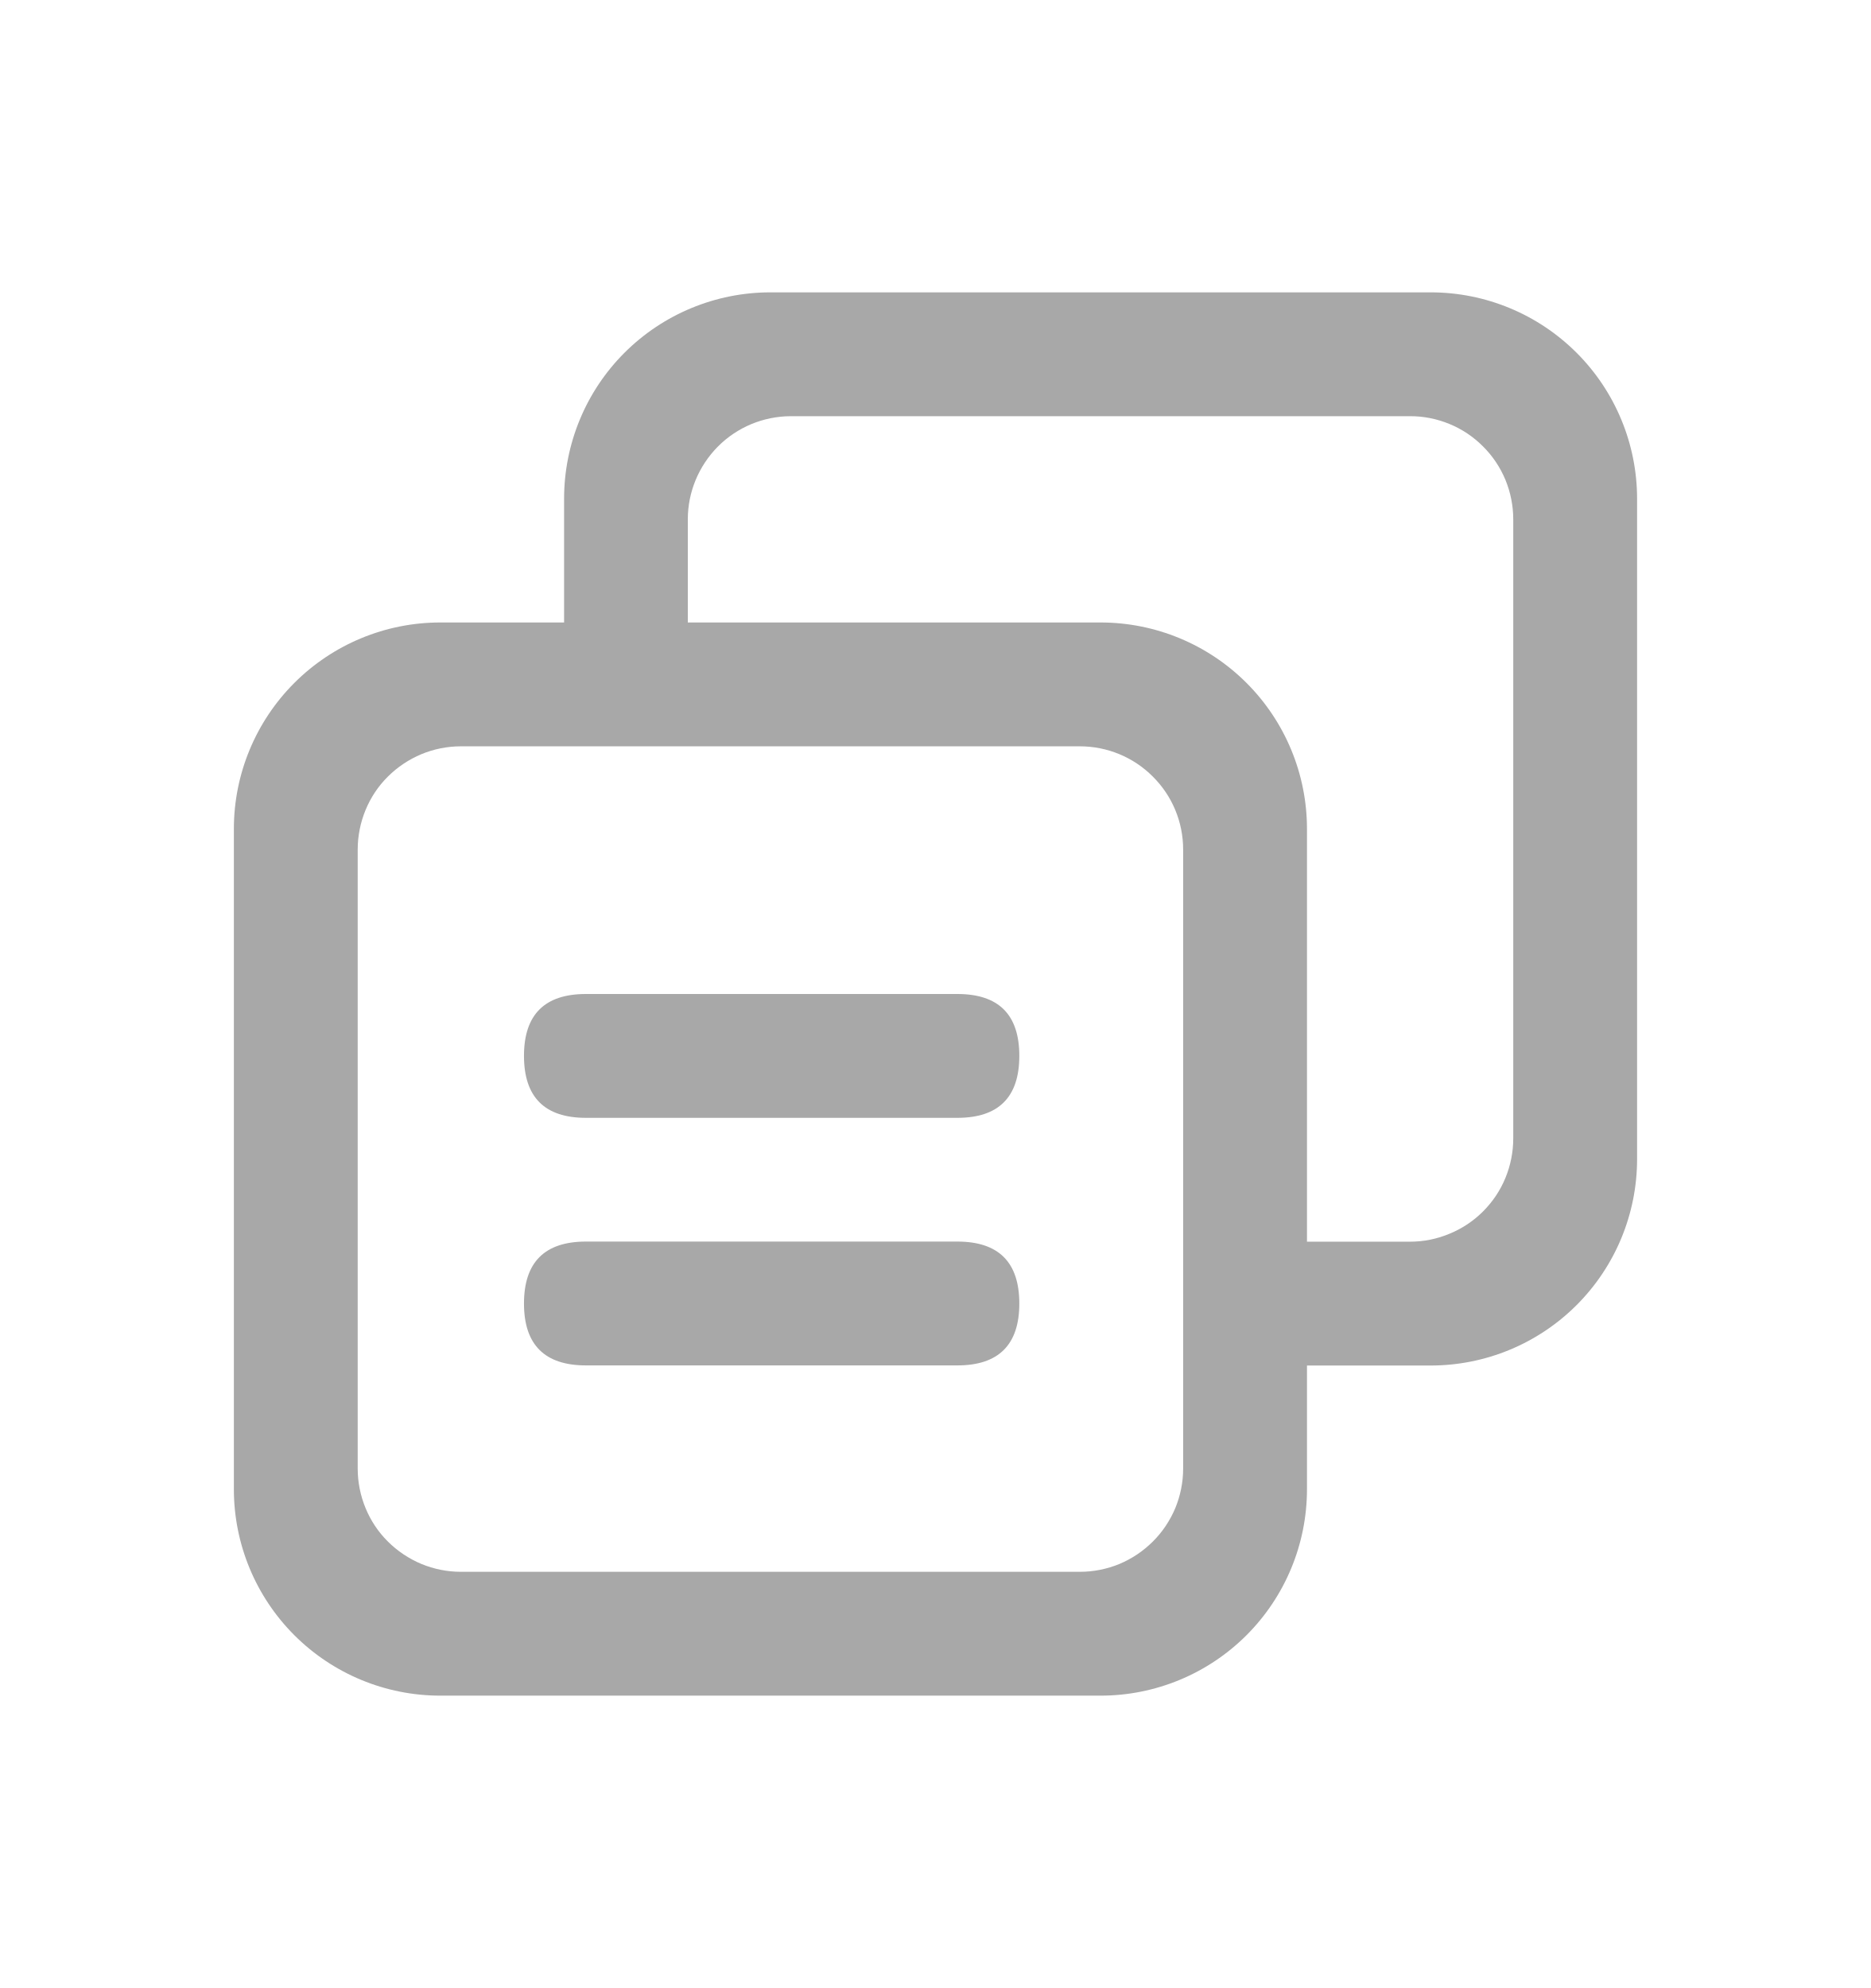
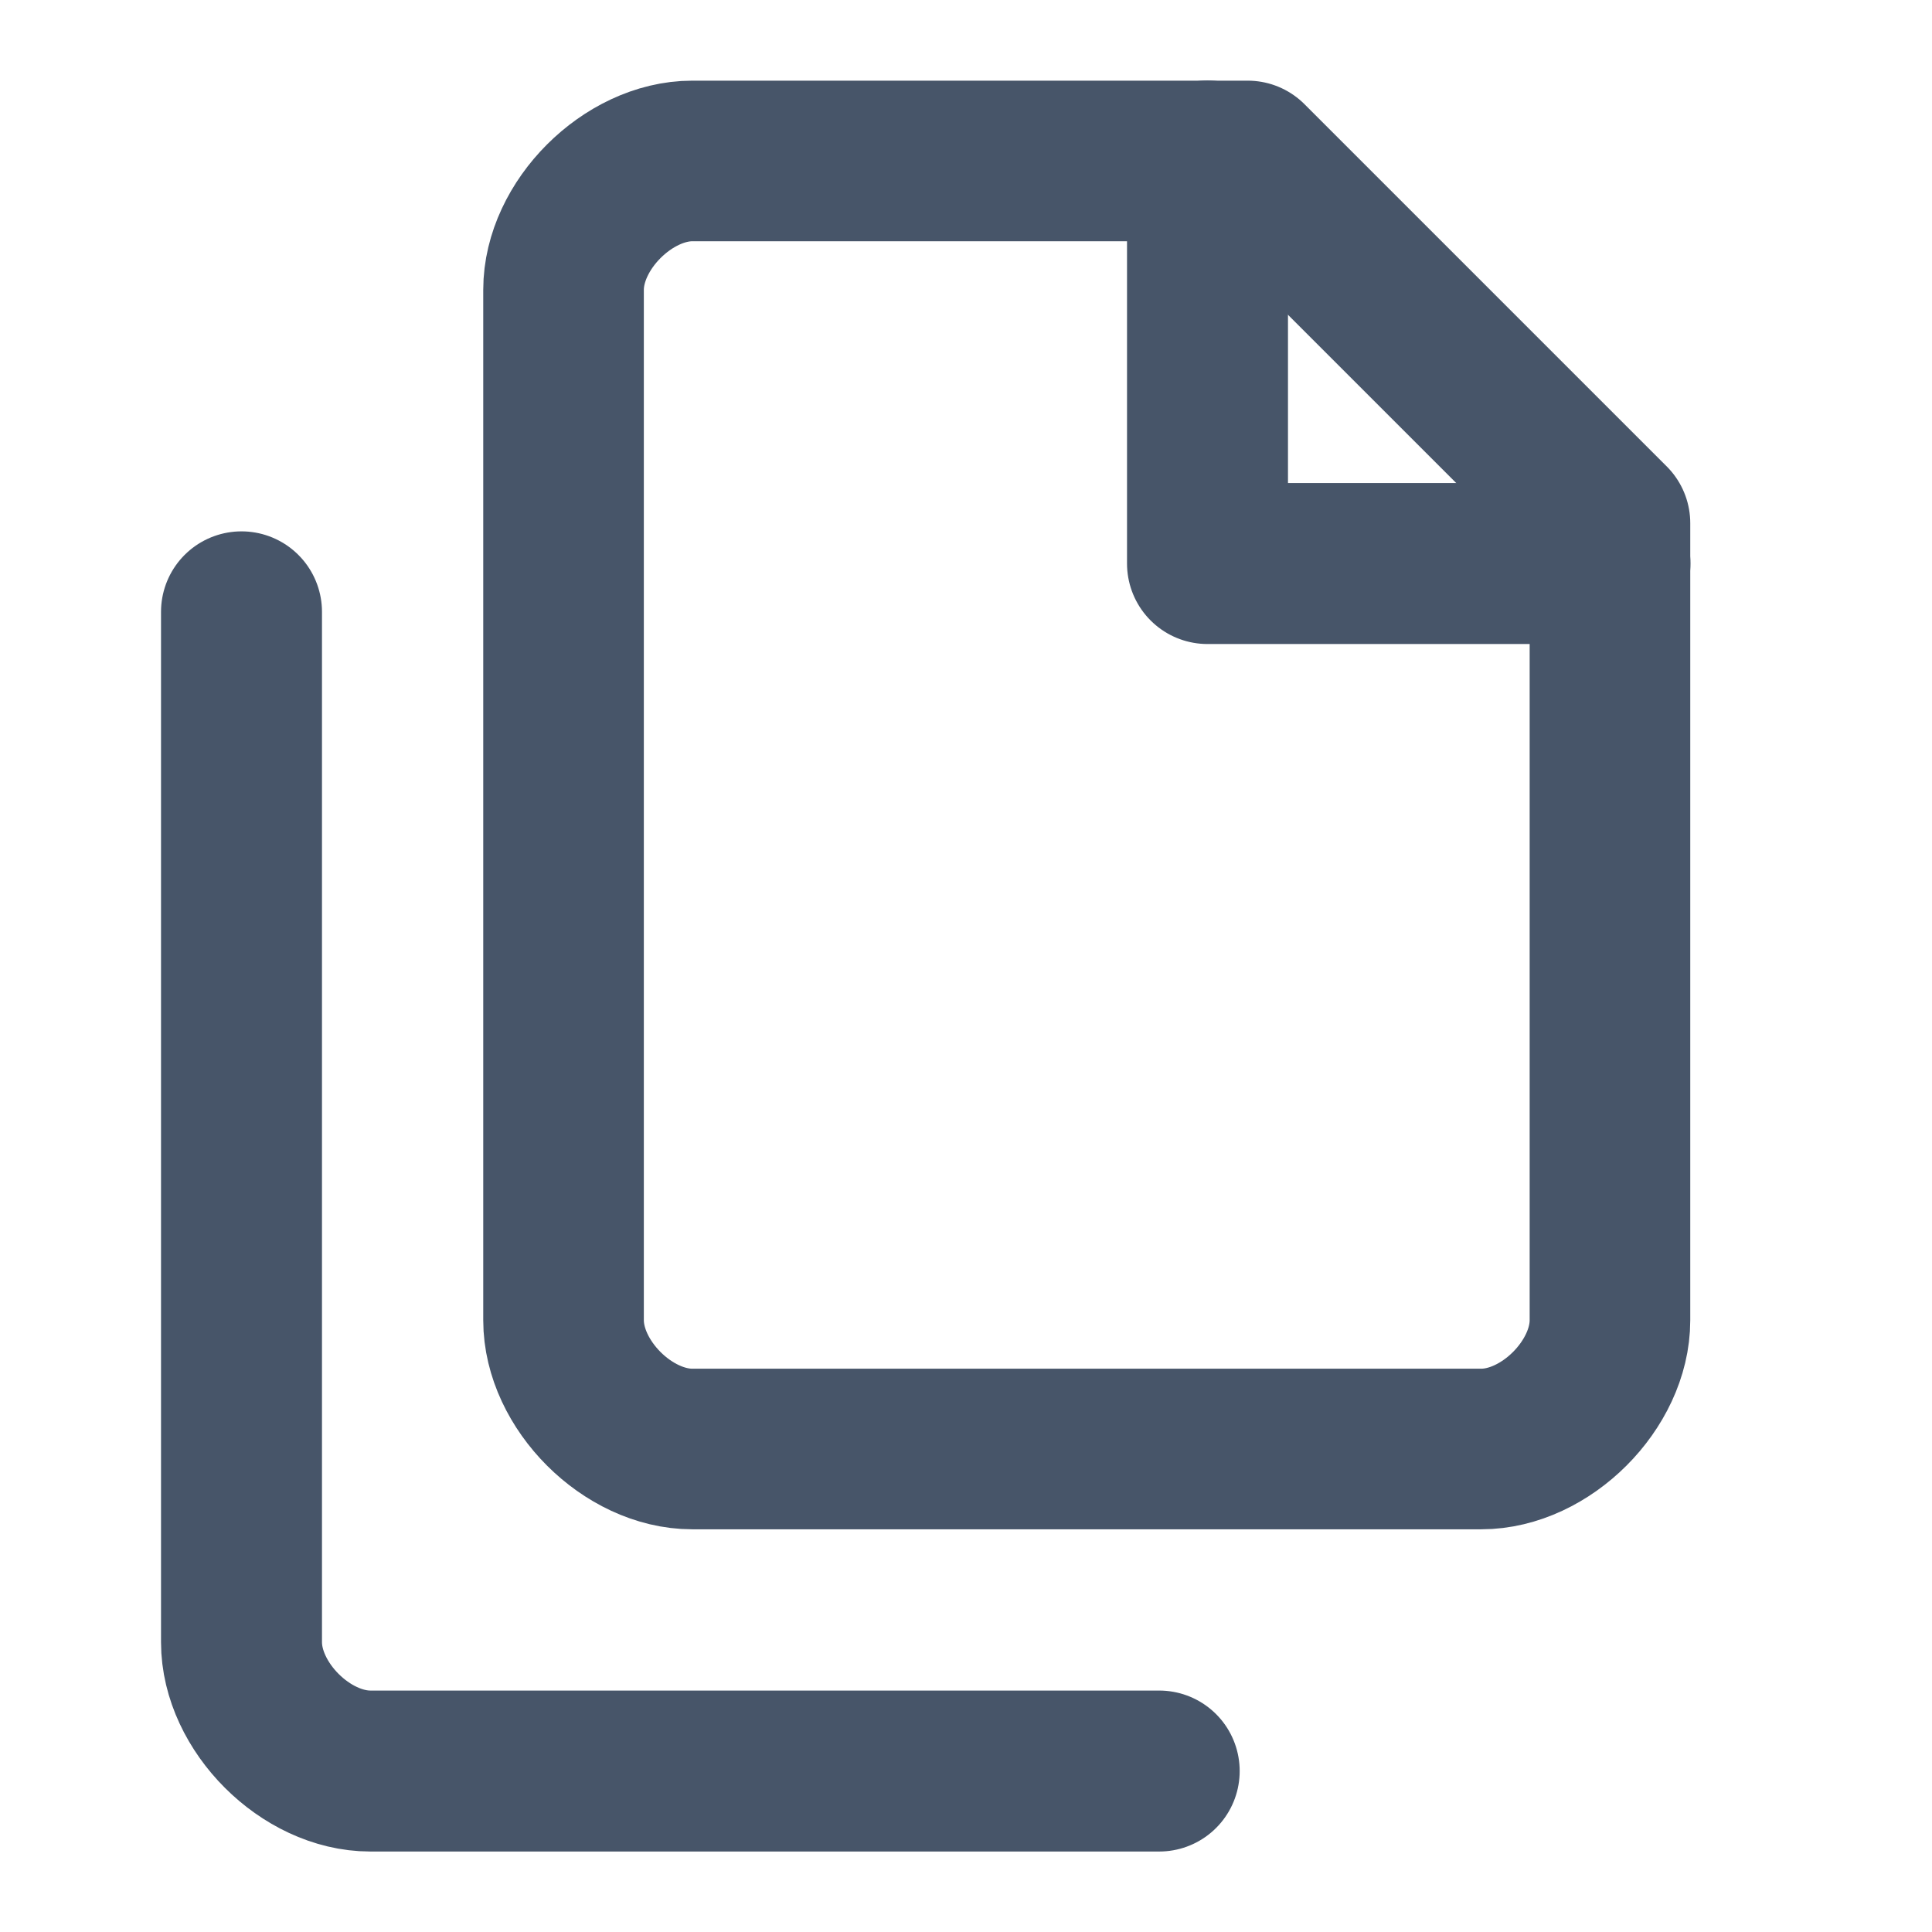
- <svg xmlns="http://www.w3.org/2000/svg" width="16" height="17" viewBox="0 0 16 17" fill="none">
-   <path d="M5.011 8.5H8.187C8.54 8.5 8.717 8.676 8.717 9.029C8.717 9.382 8.54 9.559 8.187 9.559H5.011C4.658 9.559 4.481 9.382 4.481 9.029C4.481 8.676 4.658 8.5 5.011 8.5Z" fill="#A8A8A8" />
-   <path d="M5.011 10.617H8.187C8.54 10.617 8.717 10.794 8.717 11.147C8.717 11.499 8.54 11.676 8.187 11.676H5.011C4.658 11.676 4.481 11.499 4.481 11.147C4.481 10.794 4.658 10.617 5.011 10.617Z" fill="#A8A8A8" />
-   <path d="M9.412 5.323H3.765C3.297 5.323 2.848 5.509 2.517 5.84C2.186 6.171 2 6.62 2 7.088V12.735C2 13.203 2.186 13.652 2.517 13.983C2.848 14.314 3.297 14.5 3.765 14.5H9.412C9.88 14.5 10.329 14.314 10.66 13.983C10.991 13.652 11.177 13.203 11.177 12.735V7.088C11.177 6.62 10.991 6.171 10.66 5.84C10.329 5.509 9.88 5.323 9.412 5.323ZM10.118 12.559C10.118 12.674 10.095 12.789 10.051 12.896C10.006 13.003 9.941 13.101 9.859 13.182C9.777 13.264 9.68 13.329 9.573 13.374C9.466 13.418 9.351 13.441 9.235 13.441H3.941C3.825 13.441 3.711 13.418 3.604 13.374C3.497 13.329 3.399 13.264 3.317 13.182C3.235 13.101 3.17 13.003 3.126 12.896C3.082 12.789 3.059 12.674 3.059 12.559V7.264C3.059 7.149 3.082 7.034 3.126 6.927C3.17 6.82 3.235 6.722 3.317 6.641C3.399 6.559 3.497 6.494 3.604 6.449C3.711 6.405 3.825 6.382 3.941 6.382H9.235C9.469 6.382 9.694 6.475 9.859 6.641C10.025 6.806 10.118 7.03 10.118 7.264V12.559Z" fill="#A8A8A8" />
-   <path d="M12.235 2.5H6.588C6.12 2.5 5.671 2.686 5.34 3.017C5.009 3.348 4.824 3.797 4.824 4.265V5.676H5.882V4.441C5.882 4.208 5.975 3.984 6.14 3.818C6.304 3.653 6.528 3.56 6.761 3.559H12.055C12.171 3.558 12.287 3.581 12.394 3.625C12.502 3.669 12.599 3.734 12.681 3.816C12.764 3.898 12.829 3.995 12.874 4.103C12.918 4.21 12.941 4.325 12.941 4.441V9.735C12.941 9.851 12.918 9.966 12.874 10.073C12.83 10.18 12.765 10.277 12.683 10.359C12.601 10.441 12.504 10.506 12.396 10.55C12.289 10.595 12.175 10.618 12.059 10.618H10.823V11.677H12.235C12.703 11.677 13.152 11.491 13.483 11.16C13.814 10.829 14 10.38 14 9.912V4.265C14 3.797 13.814 3.348 13.483 3.017C13.152 2.686 12.703 2.5 12.235 2.5Z" fill="#A8A8A8" />
+ <svg xmlns="http://www.w3.org/2000/svg" width="16" height="16" viewBox="0 0 16 16" fill="none">
+   <path d="M10.333 1.333H5.733C5.467 1.333 5.2 1.467 5 1.667C4.8 1.867 4.667 2.134 4.667 2.4V10.934C4.667 11.2 4.8 11.467 5 11.667C5.2 11.867 5.467 12 5.733 12H12.267C12.533 12 12.8 11.867 13 11.667C13.2 11.467 13.333 11.2 13.333 10.934V4.333L10.333 1.333Z" stroke="#475569" stroke-width="1.33" stroke-linecap="round" stroke-linejoin="round" />
+   <path d="M2 5.067V13.6C2 13.867 2.133 14.134 2.333 14.334C2.533 14.534 2.8 14.667 3.067 14.667H9.6" stroke="#475569" stroke-width="1.333" stroke-linecap="round" stroke-linejoin="round" />
+   <path d="M10 1.333V4.667H13.333" stroke="#475569" stroke-width="1.333" stroke-linecap="round" stroke-linejoin="round" />
</svg>
